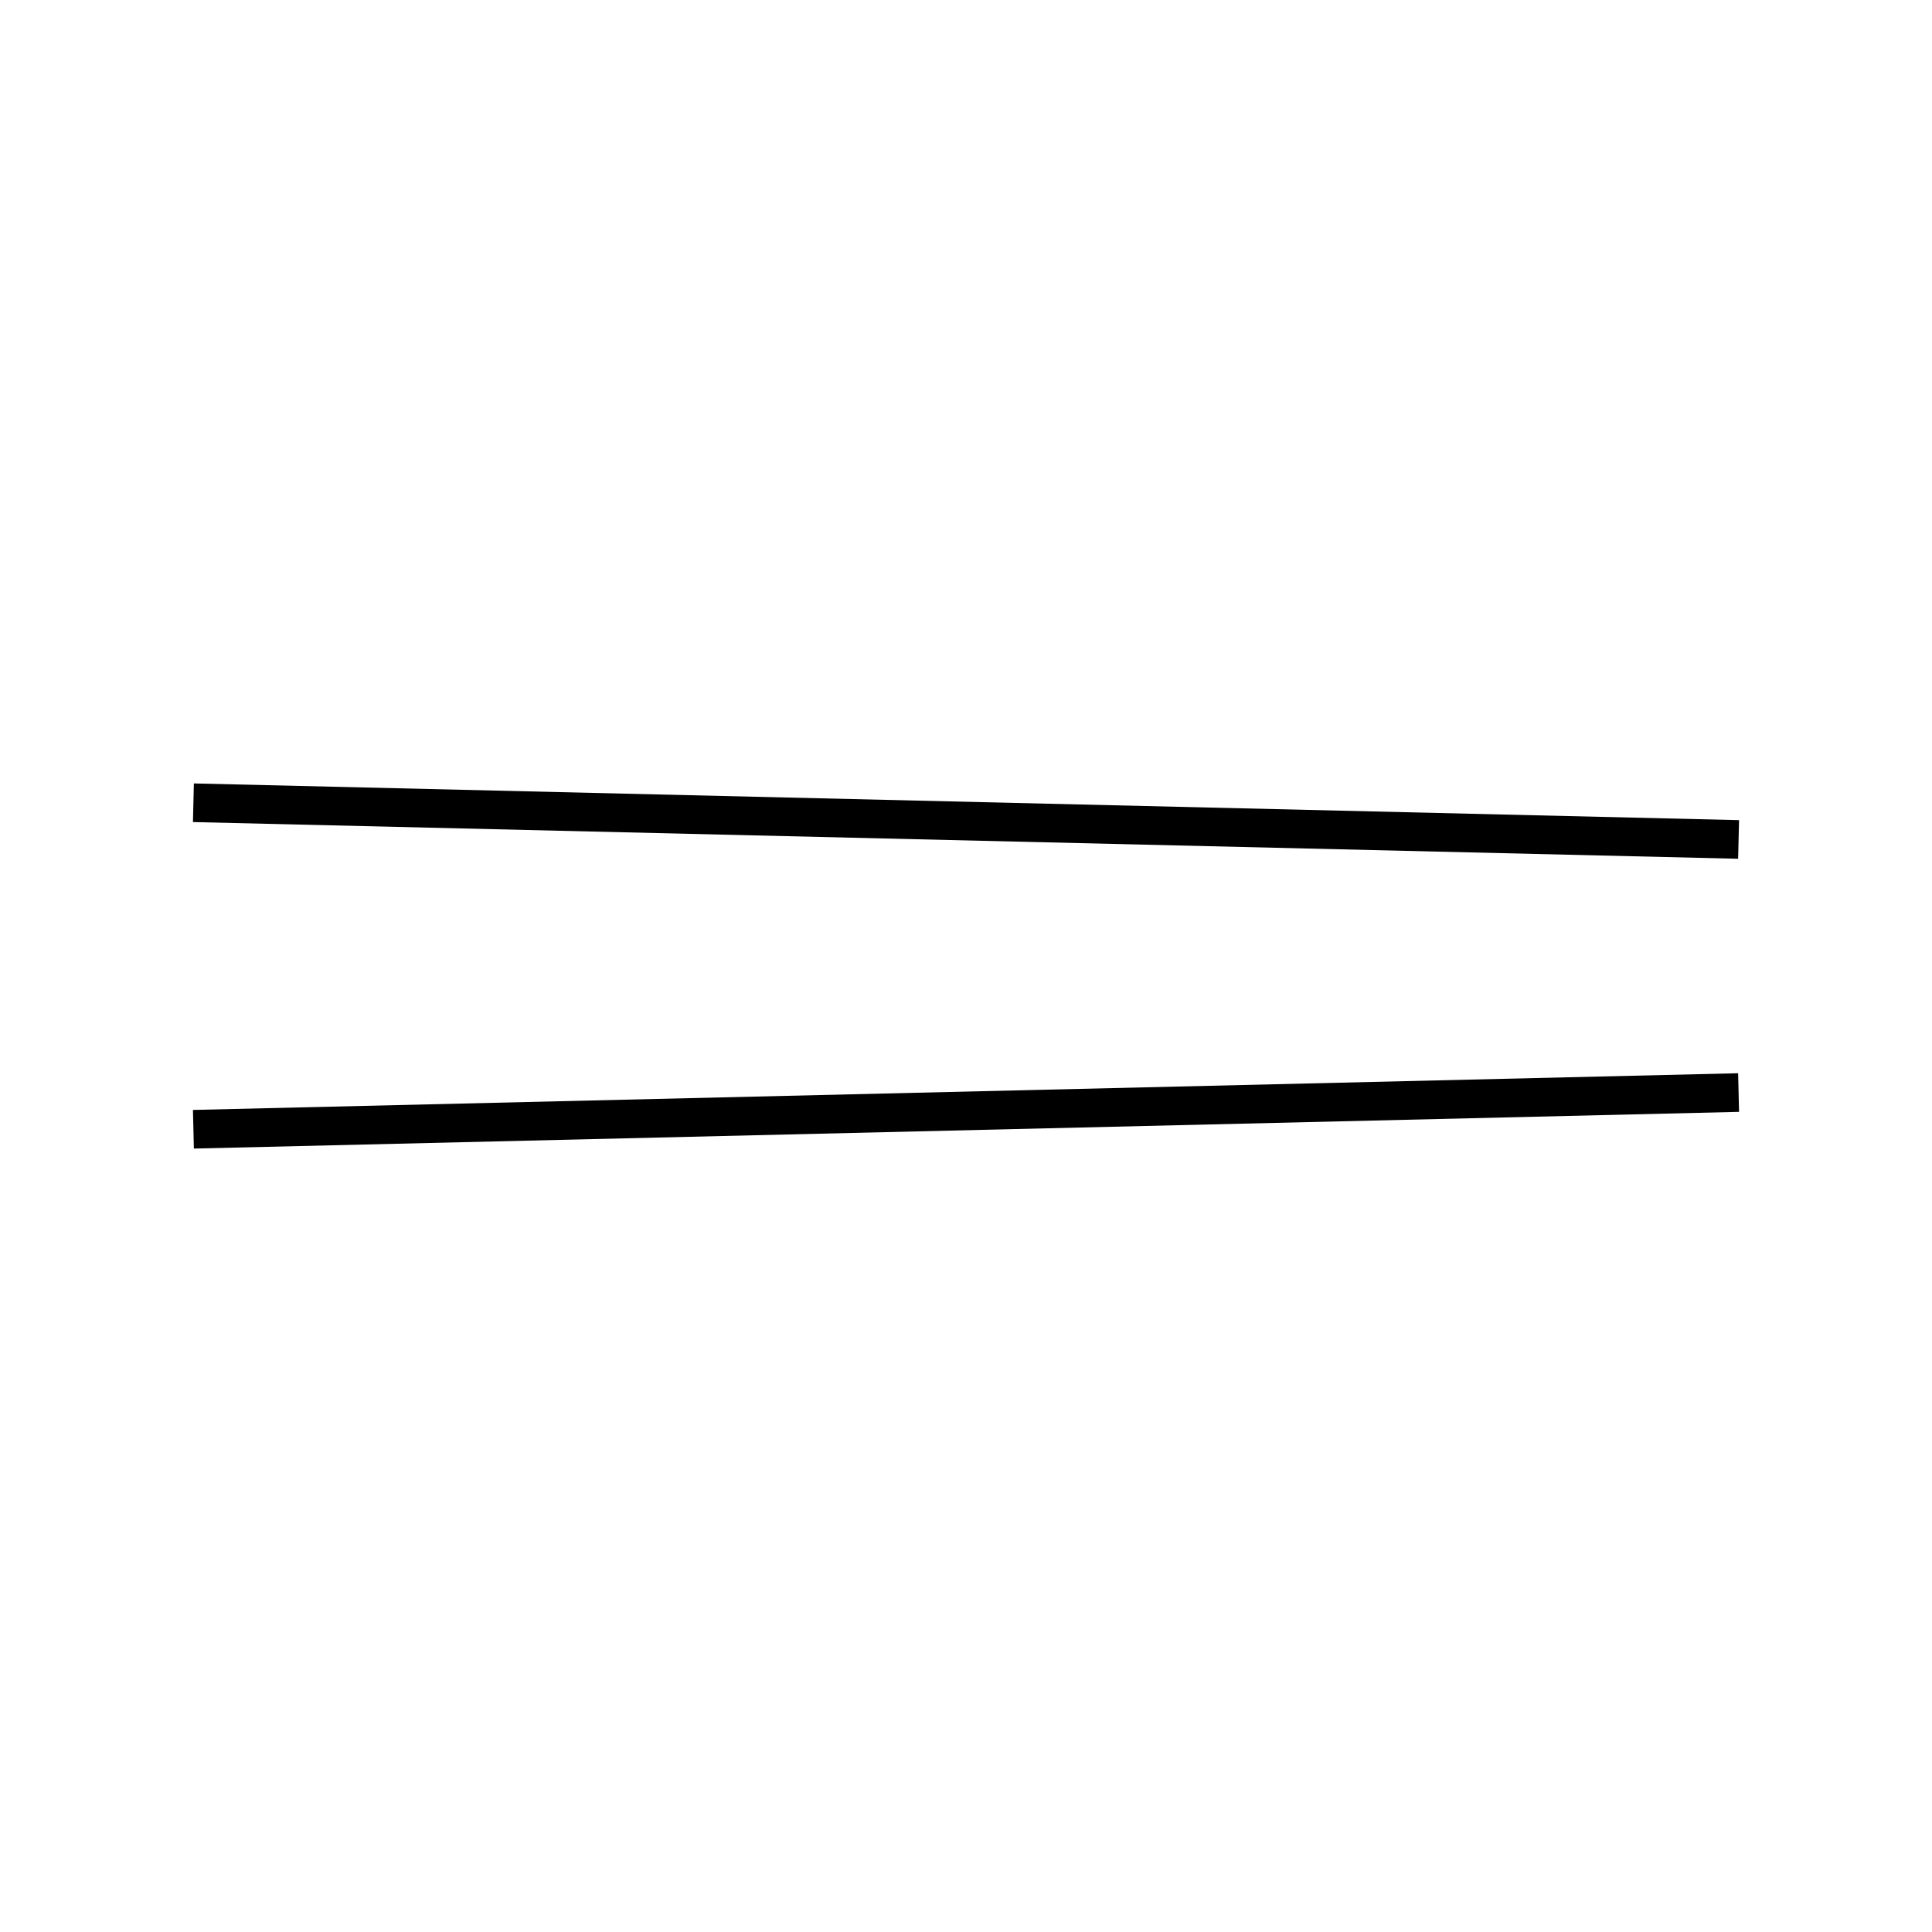
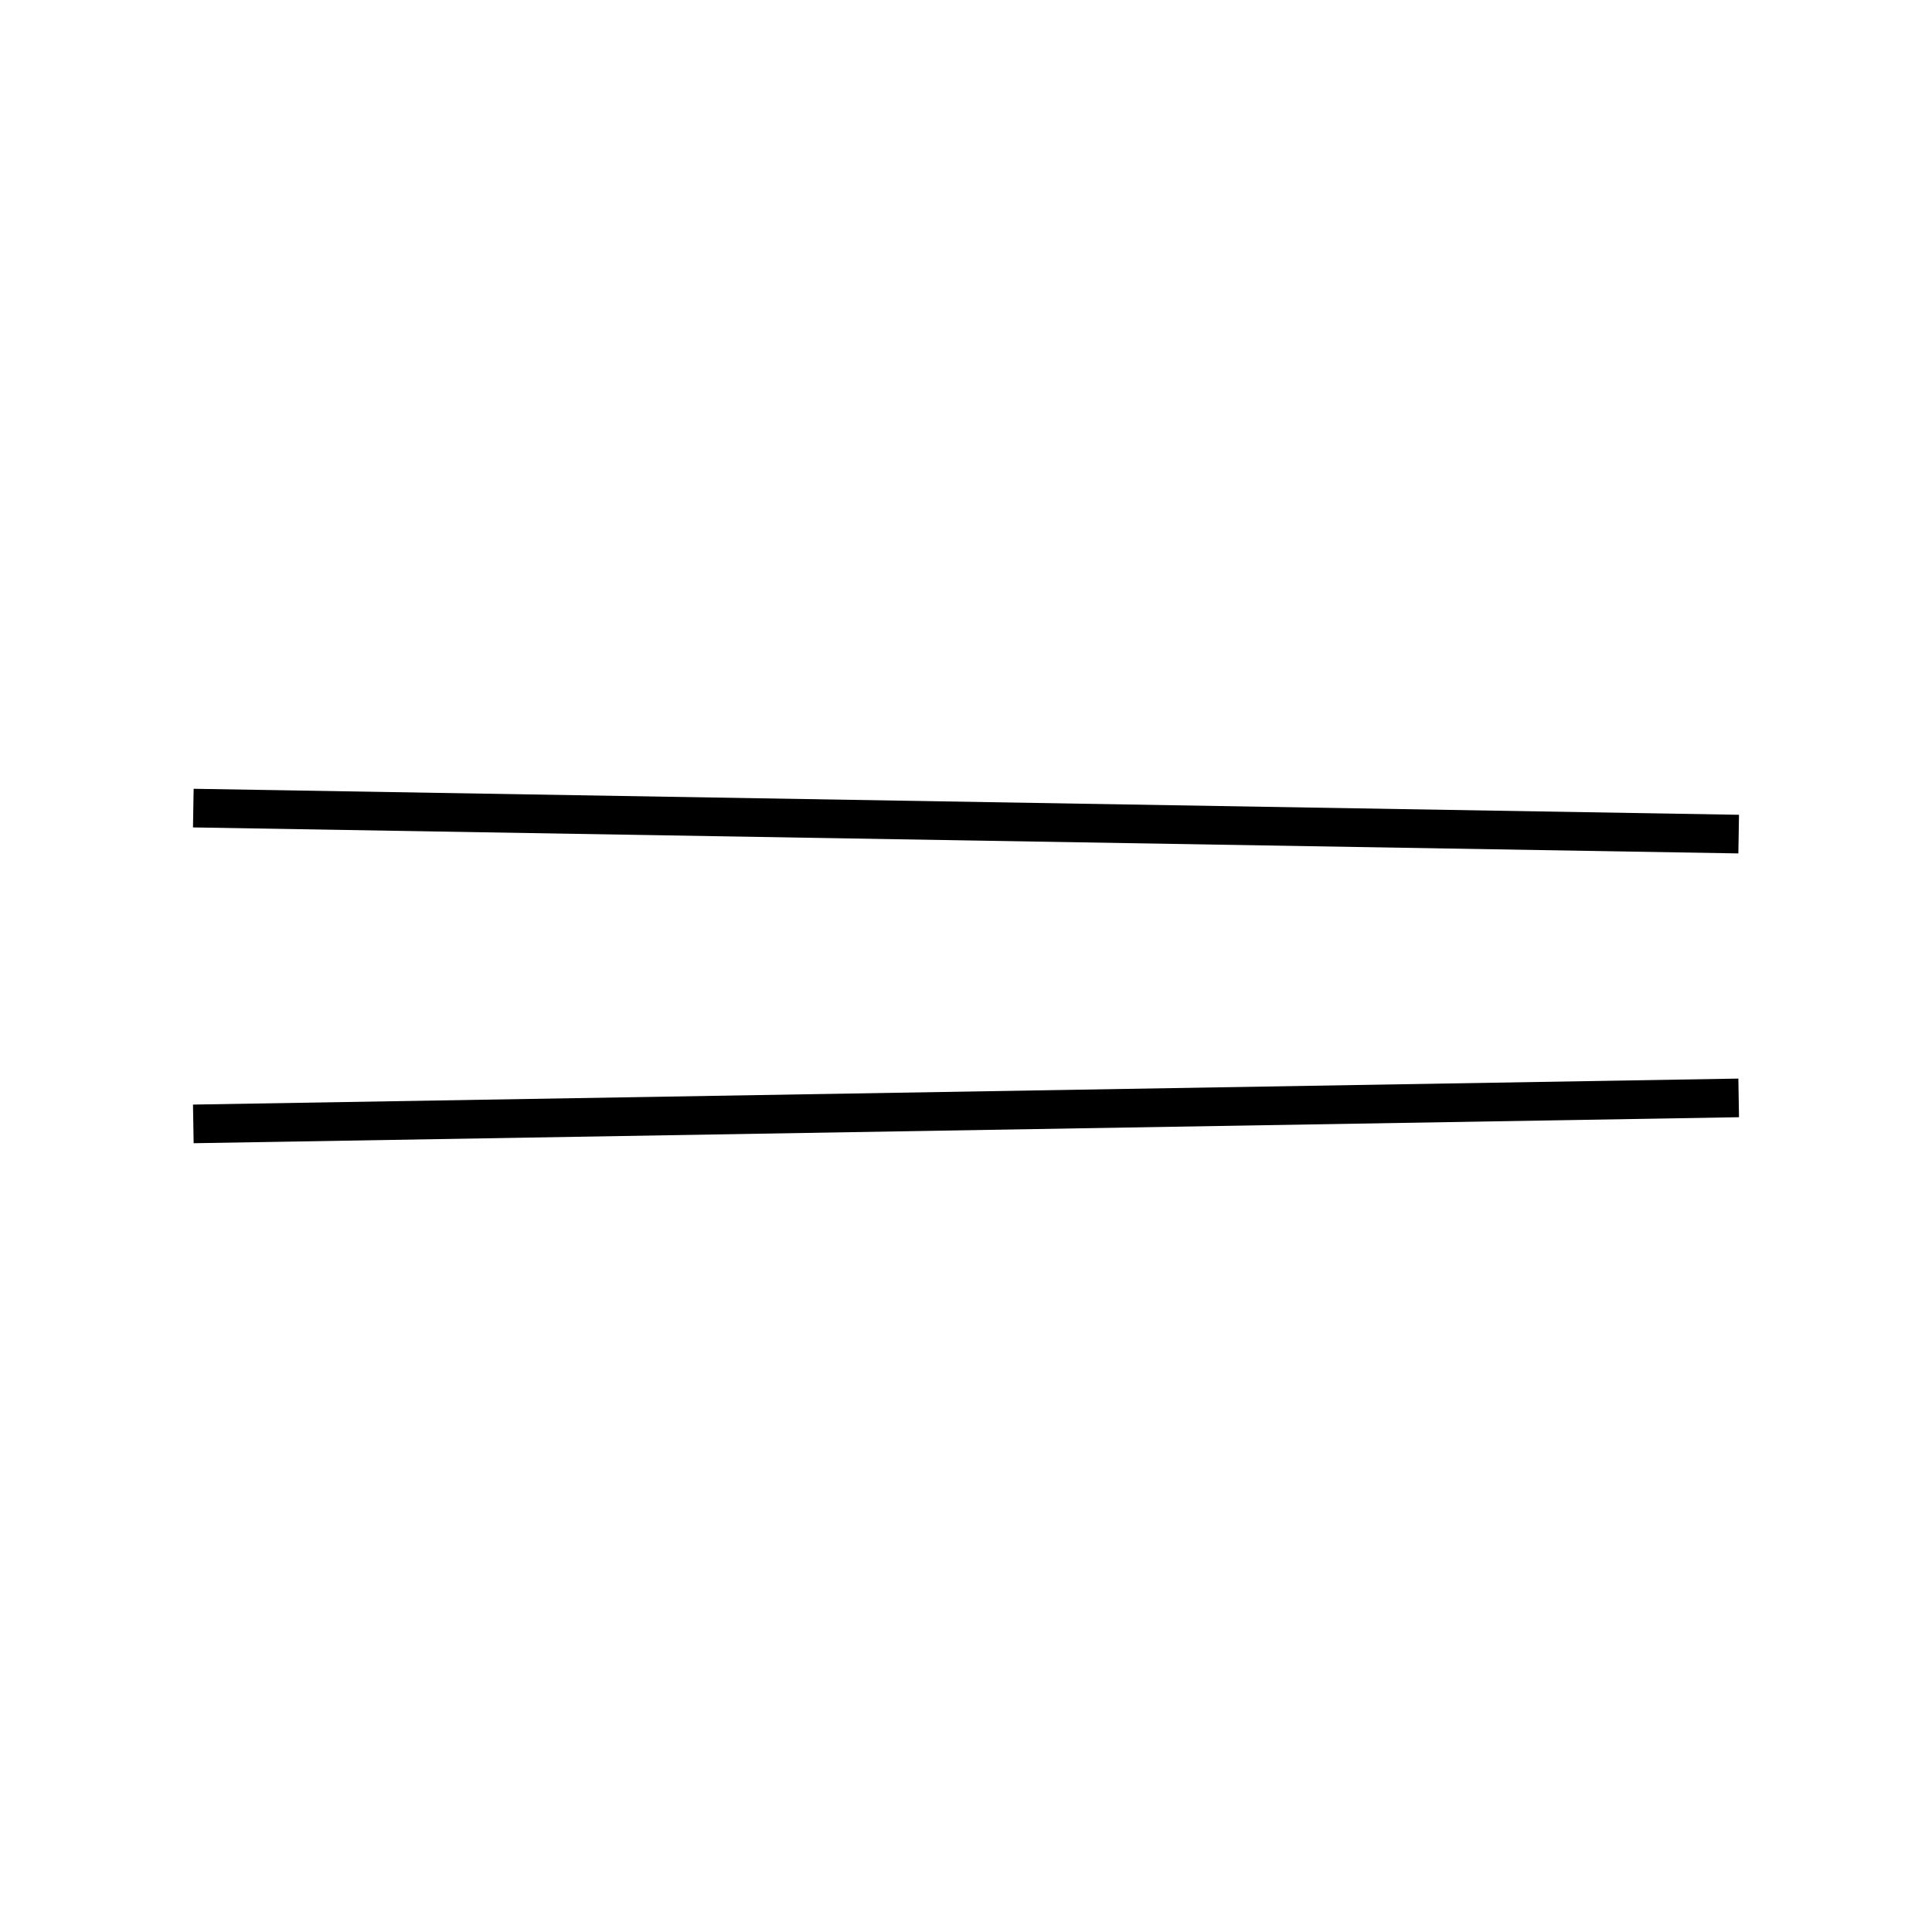
<svg xmlns="http://www.w3.org/2000/svg" height="100" width="100">
  <rect stroke-width="5" stroke="#ffffff" fill="#ffffff" height="100" width="100" y="0" x="0" />
-   <line x1="89.989" y1="43.45" x2="10.011" y2="41.55" stroke-width="2" stroke="black" />
-   <line x1="89.989" y1="56.55" x2="10.011" y2="58.45" stroke-width="2" stroke="black" />
+   <line x1="89.994" y1="43.173" x2="10.006" y2="41.827" stroke-width="2" stroke="black" />
+   <line x1="89.994" y1="56.827" x2="10.006" y2="58.173" stroke-width="2" stroke="black" />
</svg>
